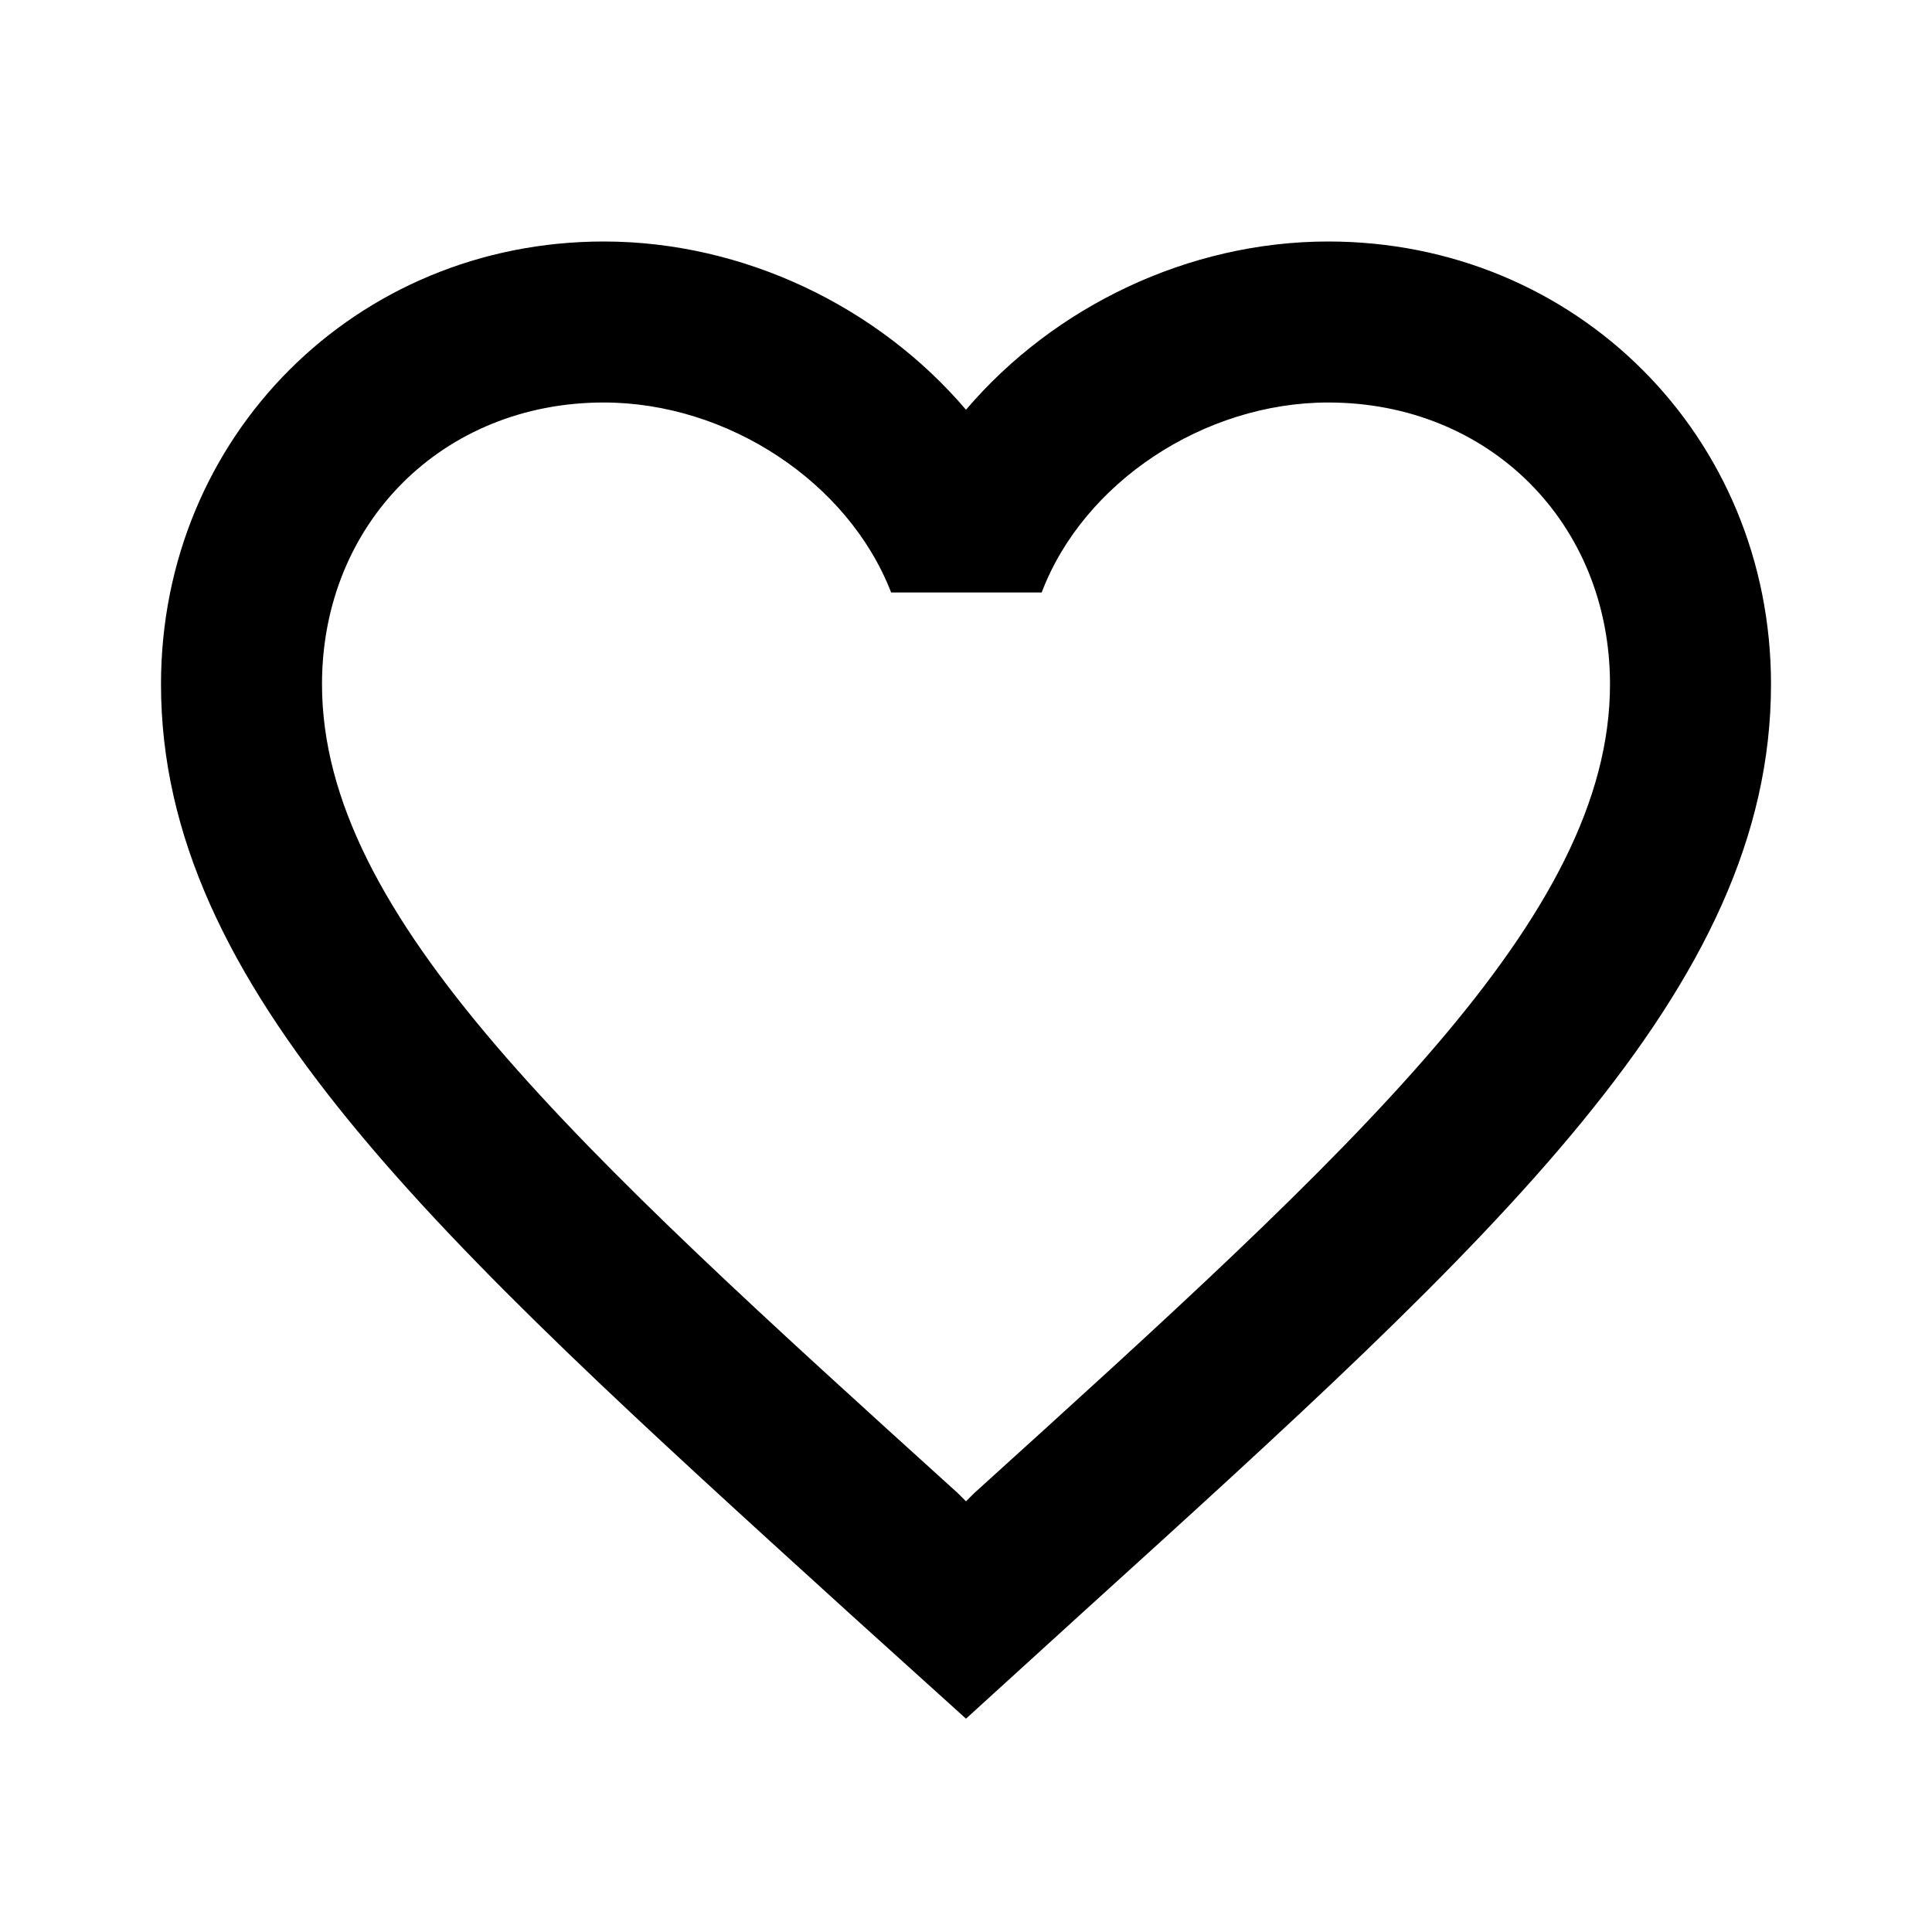
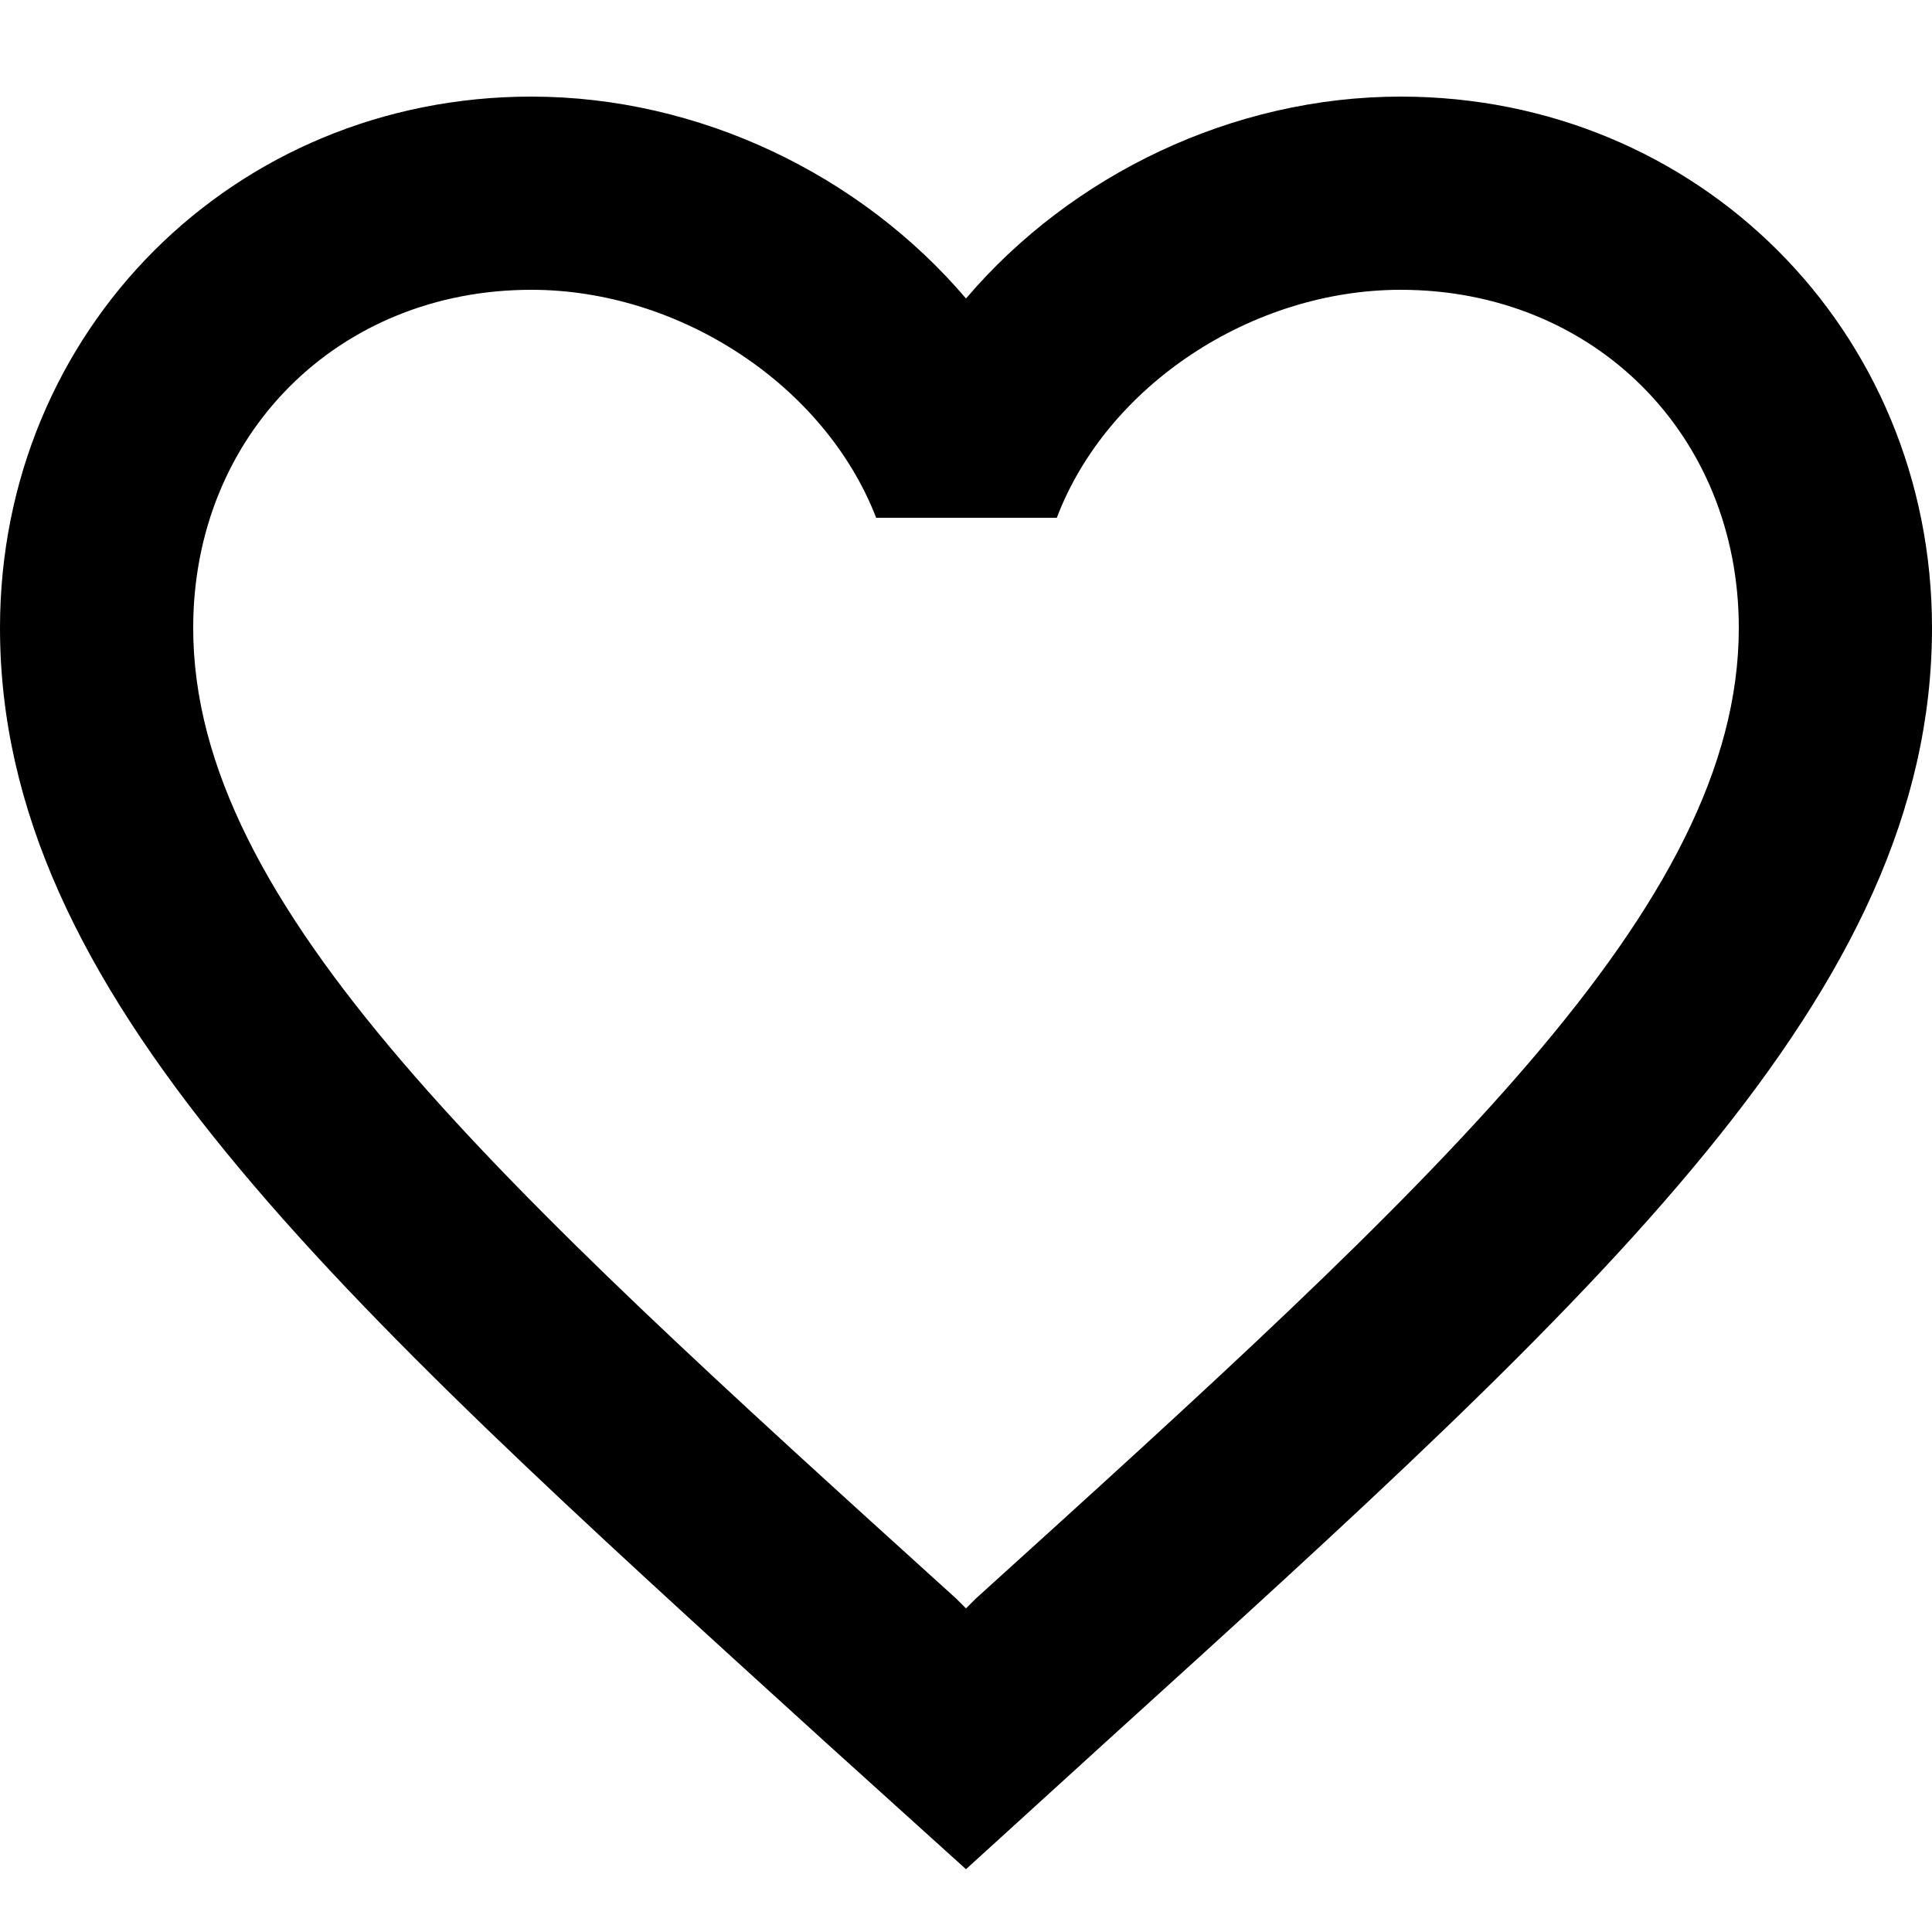
- <svg xmlns="http://www.w3.org/2000/svg" viewBox="0 0 24 24" fill="black" width="24px" height="24px">
-   <path d="M0 0h24v24H0z" fill="none" />
-   <path d="M16.5 3c-1.74 0-3.41.81-4.5 2.09C10.91 3.81 9.24 3 7.5 3 4.42 3 2 5.42 2 8.5c0 3.78 3.4 6.86 8.55 11.54L12 21.35l1.45-1.32C18.6 15.36 22 12.28 22 8.5 22 5.42 19.58 3 16.5 3zm-4.4 15.55l-.1.1-.1-.1C7.14 14.24 4 11.39 4 8.5 4 6.5 5.5 5 7.5 5c1.54 0 3.04.99 3.57 2.36h1.87C13.46 5.99 14.96 5 16.5 5c2 0 3.5 1.5 3.5 3.5 0 2.89-3.14 5.74-7.9 10.05z" />
+ <svg xmlns="http://www.w3.org/2000/svg" width="20" height="20" viewBox="0 0 20 20" fill="none">
+   <path d="M14.5 1C12.76 1 11.09 1.81 10 3.09C8.91 1.81 7.24 1 5.5 1C2.42 1 0 3.42 0 6.5C0 10.28 3.4 13.36 8.55 18.04L10 19.35L11.45 18.03C16.6 13.36 20 10.28 20 6.5C20 3.42 17.58 1 14.5 1ZM10.1 16.55L10 16.65L9.9 16.55C5.14 12.24 2 9.39 2 6.5C2 4.5 3.5 3 5.5 3C7.04 3 8.54 3.99 9.07 5.36H10.94C11.46 3.99 12.96 3 14.5 3C16.5 3 18 4.5 18 6.5C18 9.39 14.86 12.24 10.1 16.55Z" fill="black" />
+   <path d="M10 17.792L8.791 16.692C4.5 12.8 1.667 10.233 1.667 7.083C1.667 4.517 3.683 2.5 6.25 2.5C7.7 2.5 9.091 3.175 10 4.242C10.908 3.175 12.3 2.5 13.75 2.5C16.317 2.5 18.333 4.517 18.333 7.083C18.333 10.233 15.5 12.8 11.208 16.7L10 17.792Z" fill="none" />
</svg>
